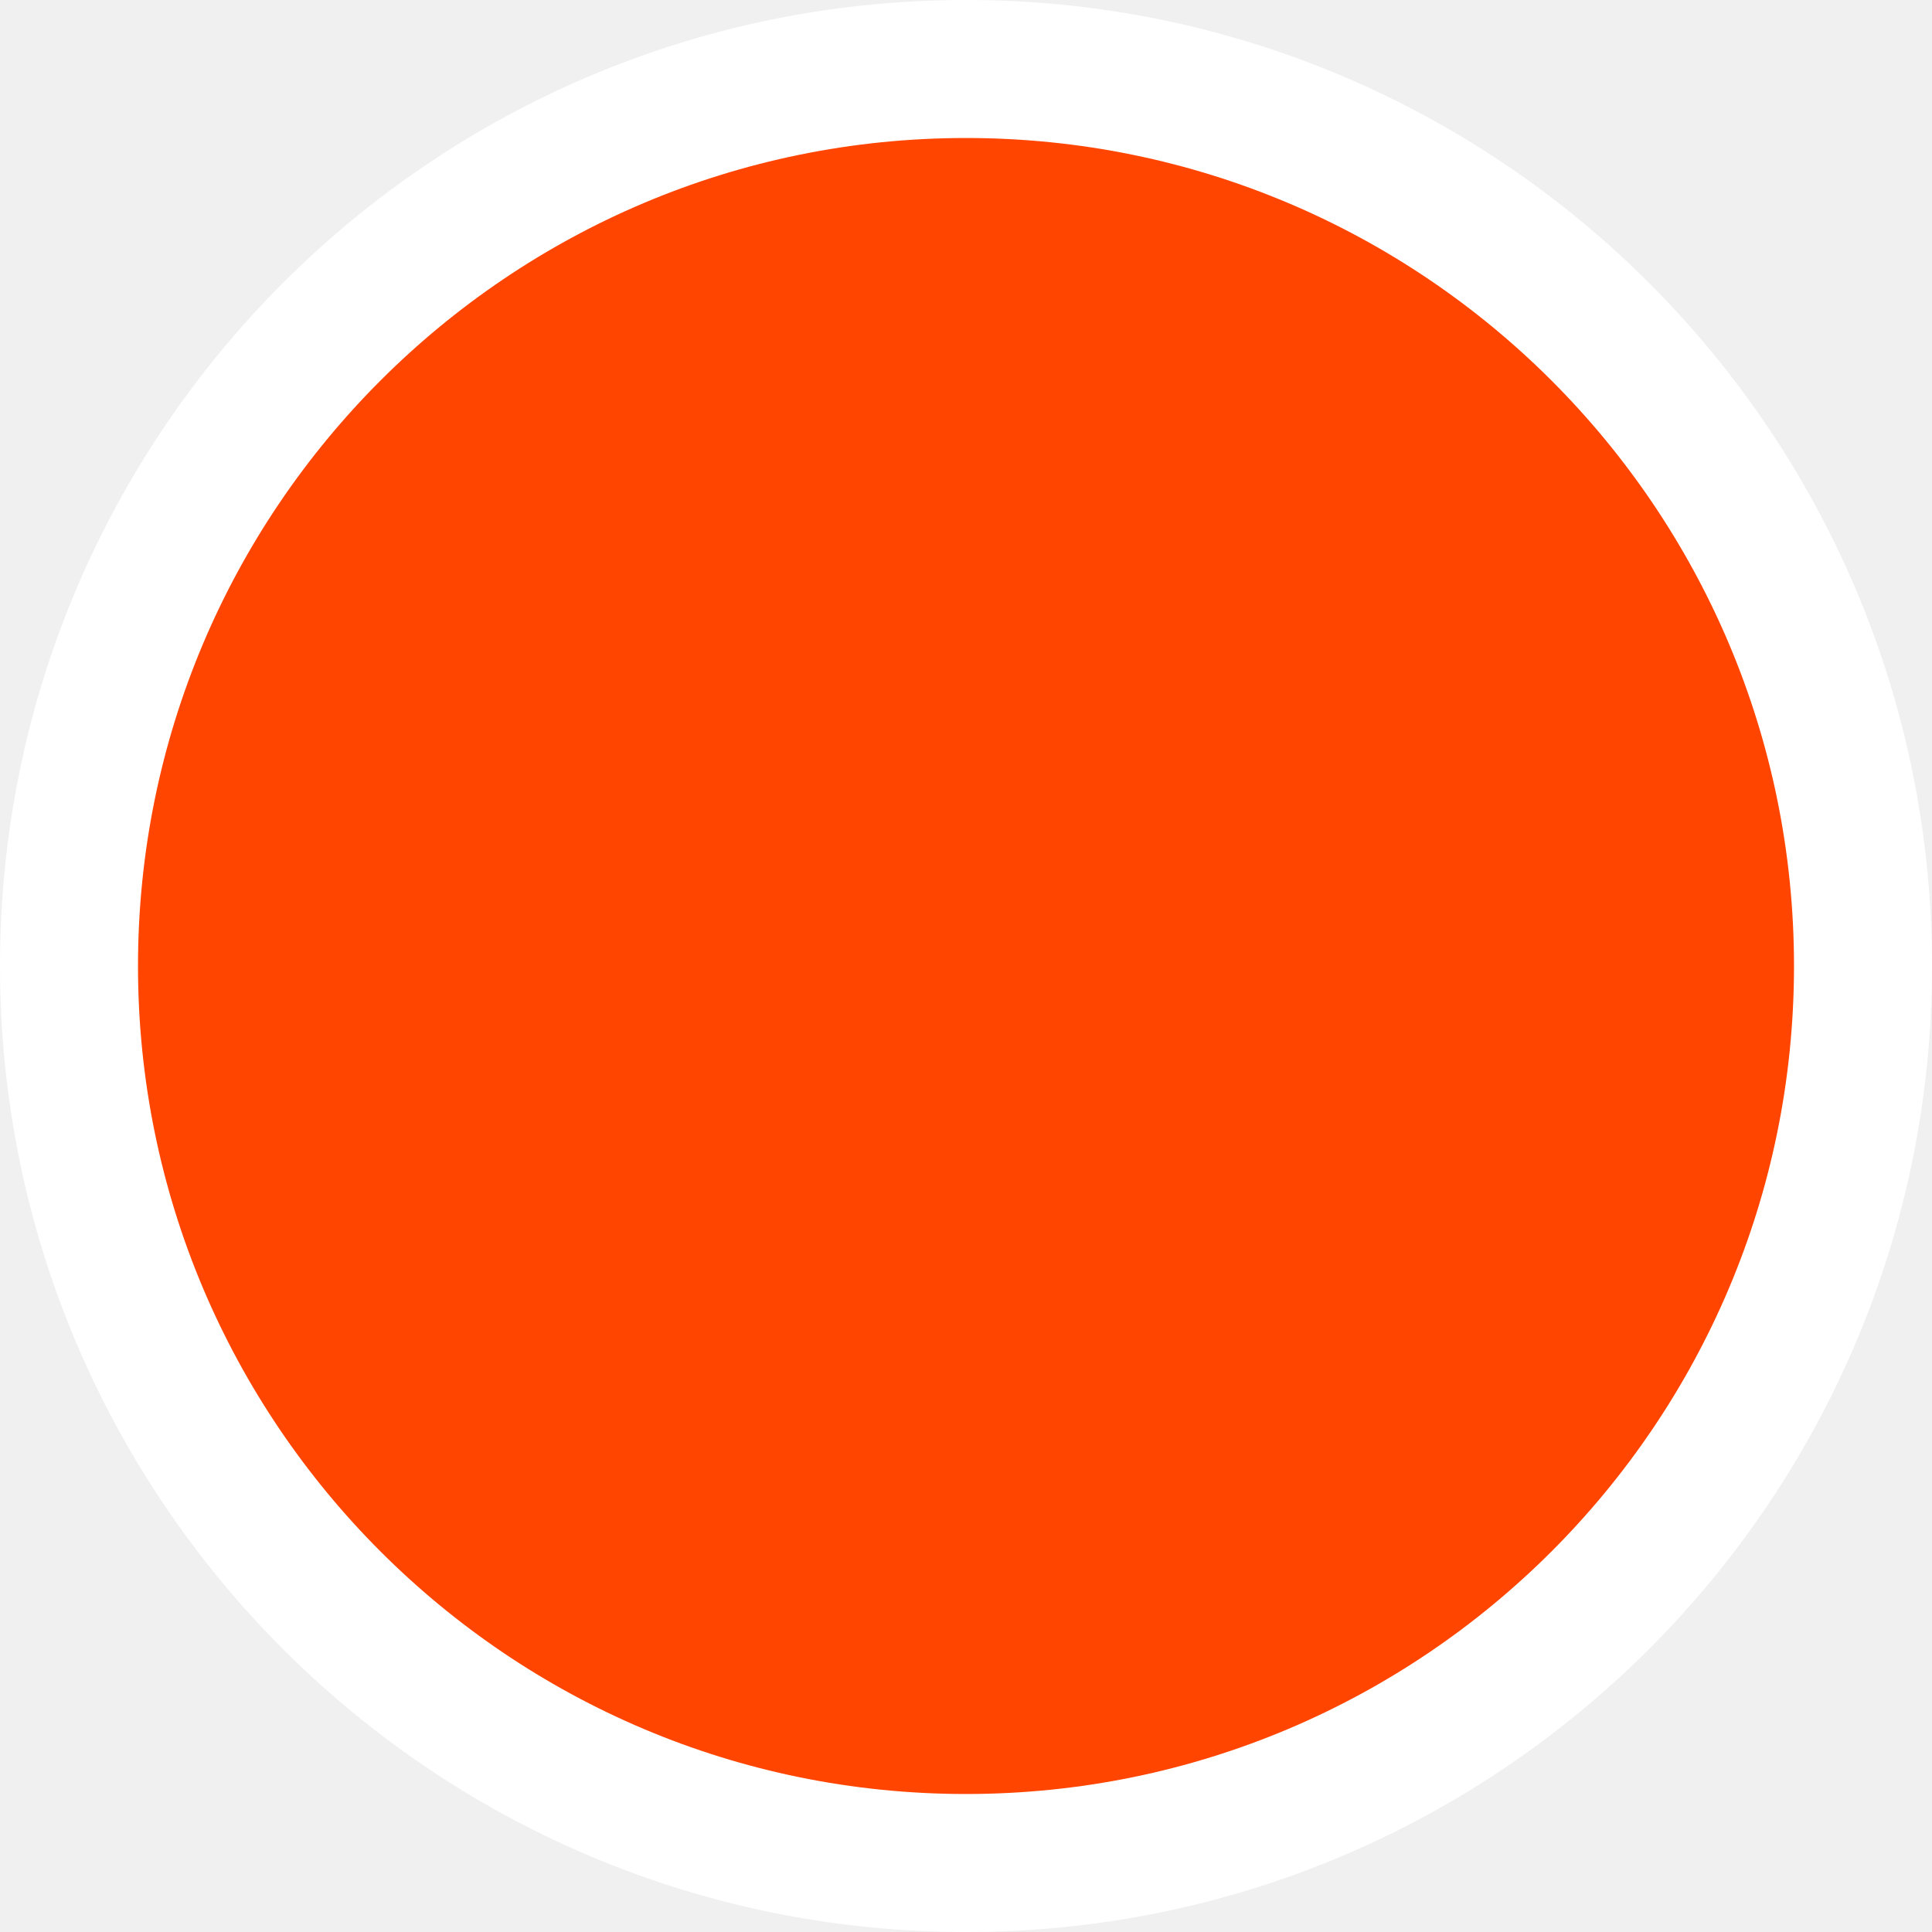
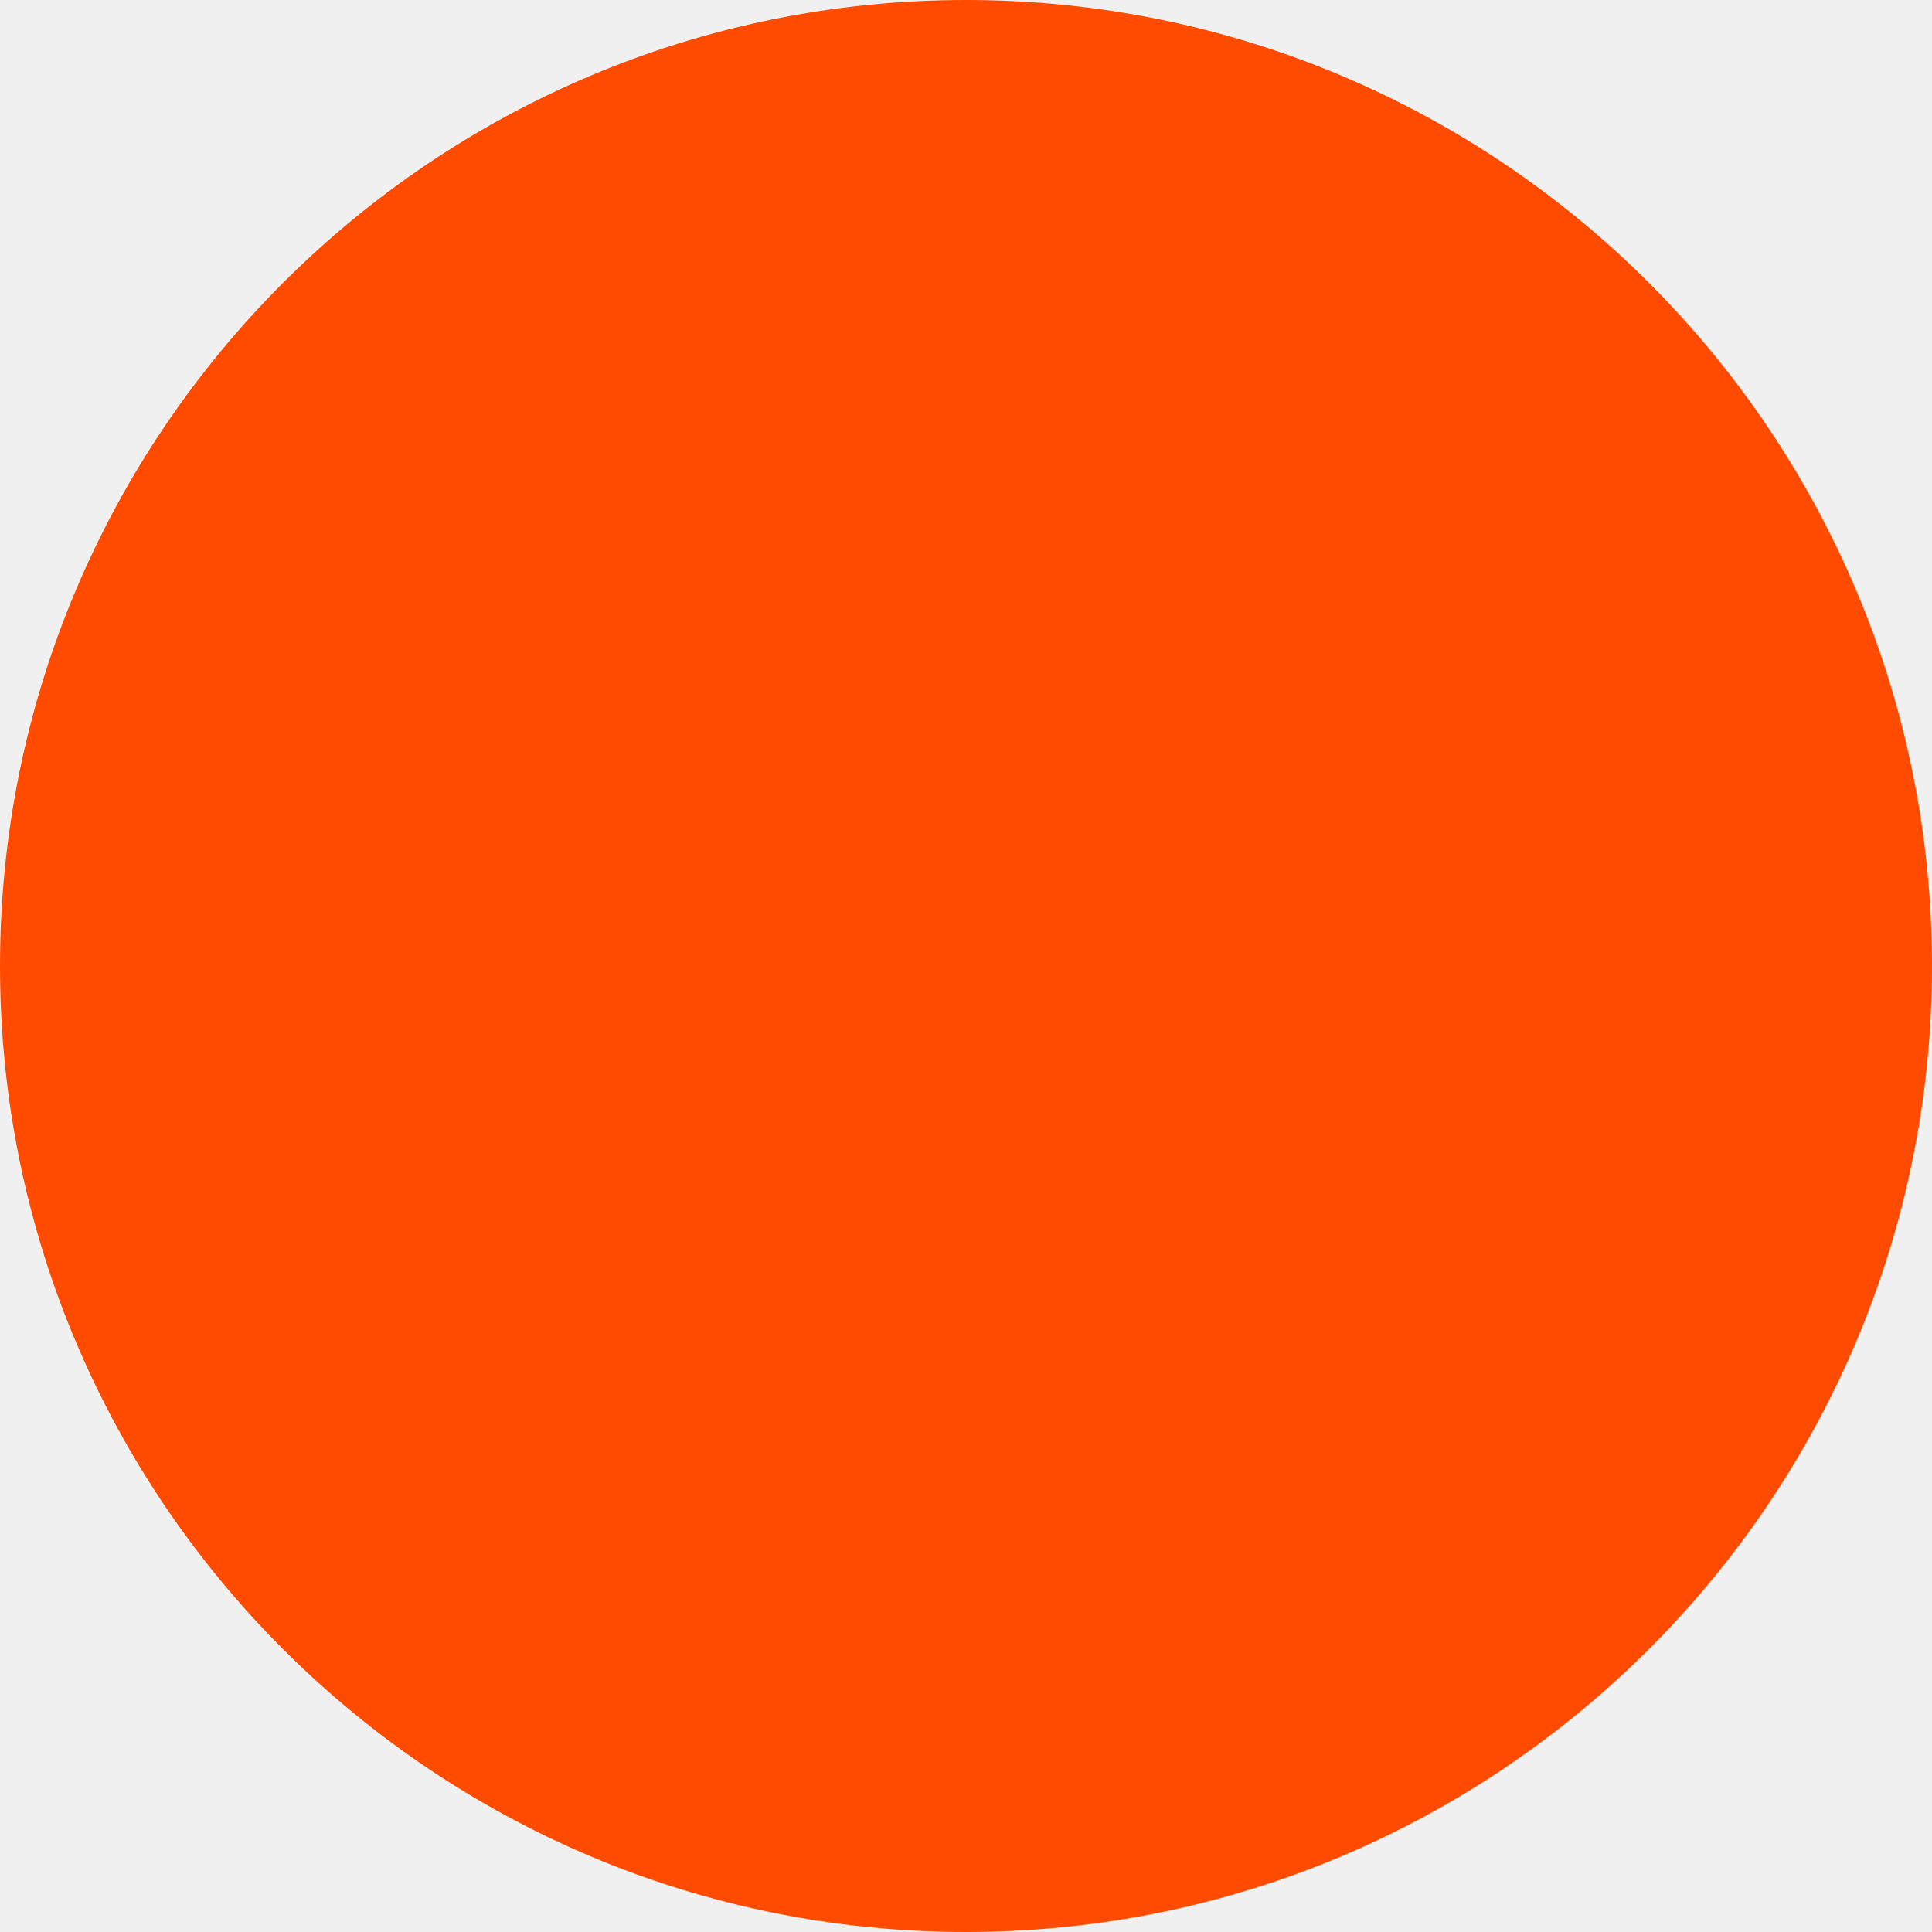
<svg xmlns="http://www.w3.org/2000/svg" width="700" height="700" id="svg2" version="1.1">
  <defs id="defs4" />
  <g id="layer1" transform="translate(0,-352.3622)">
-     <path style="fill:#ffffff;fill-opacity:1;stroke:none" id="path3021" d="M 850,500 A 350,350 0 0 1 500,850 350,350 0 0 1 150,500 350,350 0 0 1 500,150 350,350 0 0 1 850,500 Z" transform="translate(-150,202.3622)" />
-     <path style="fill:#ff4500;fill-opacity:1;stroke:none" id="path3019" d="M 800,500 A 300,300 0 0 1 500,800 300,300 0 0 1 200,500 300,300 0 0 1 500,200 300,300 0 0 1 800,500 Z" transform="translate(-150,202.3622)" />
+     <path style="fill:#ff4b00;fill-opacity:1;stroke:none" id="path3021" d="M 850,500 A 350,350 0 0 1 500,850 350,350 0 0 1 150,500 350,350 0 0 1 500,150 350,350 0 0 1 850,500 Z" transform="translate(-150,202.3622)" />
  </g>
</svg>
